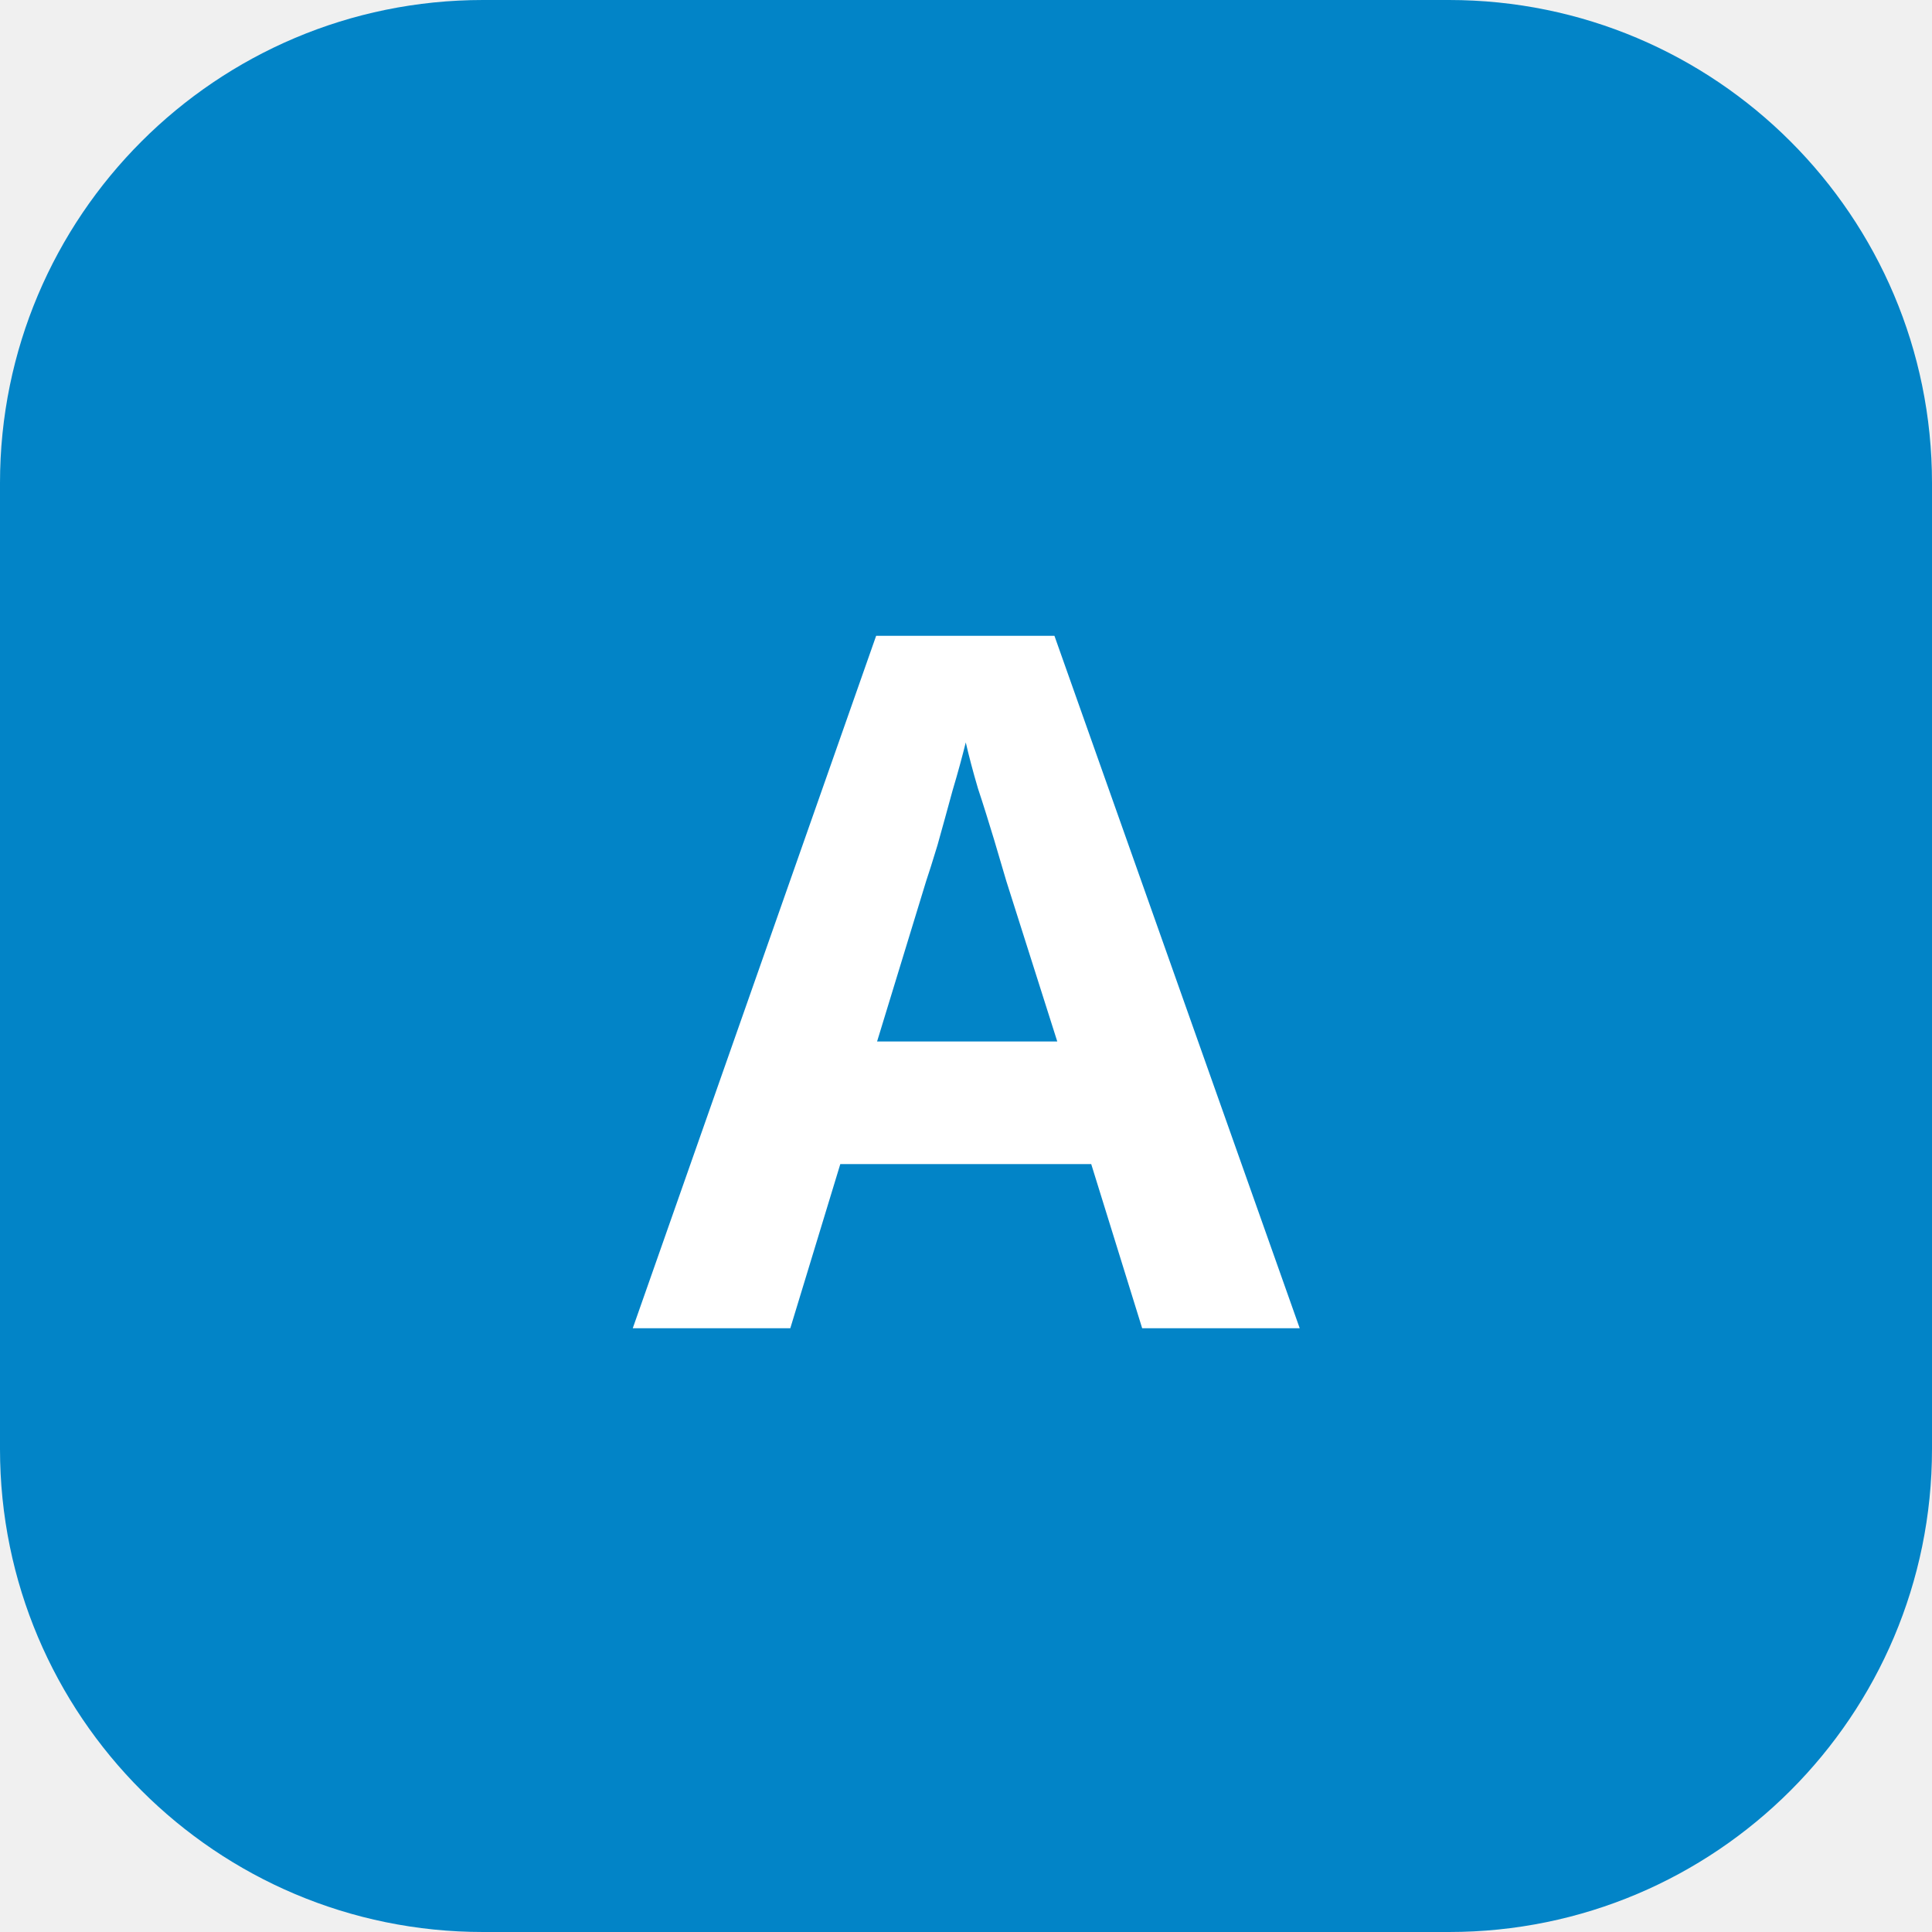
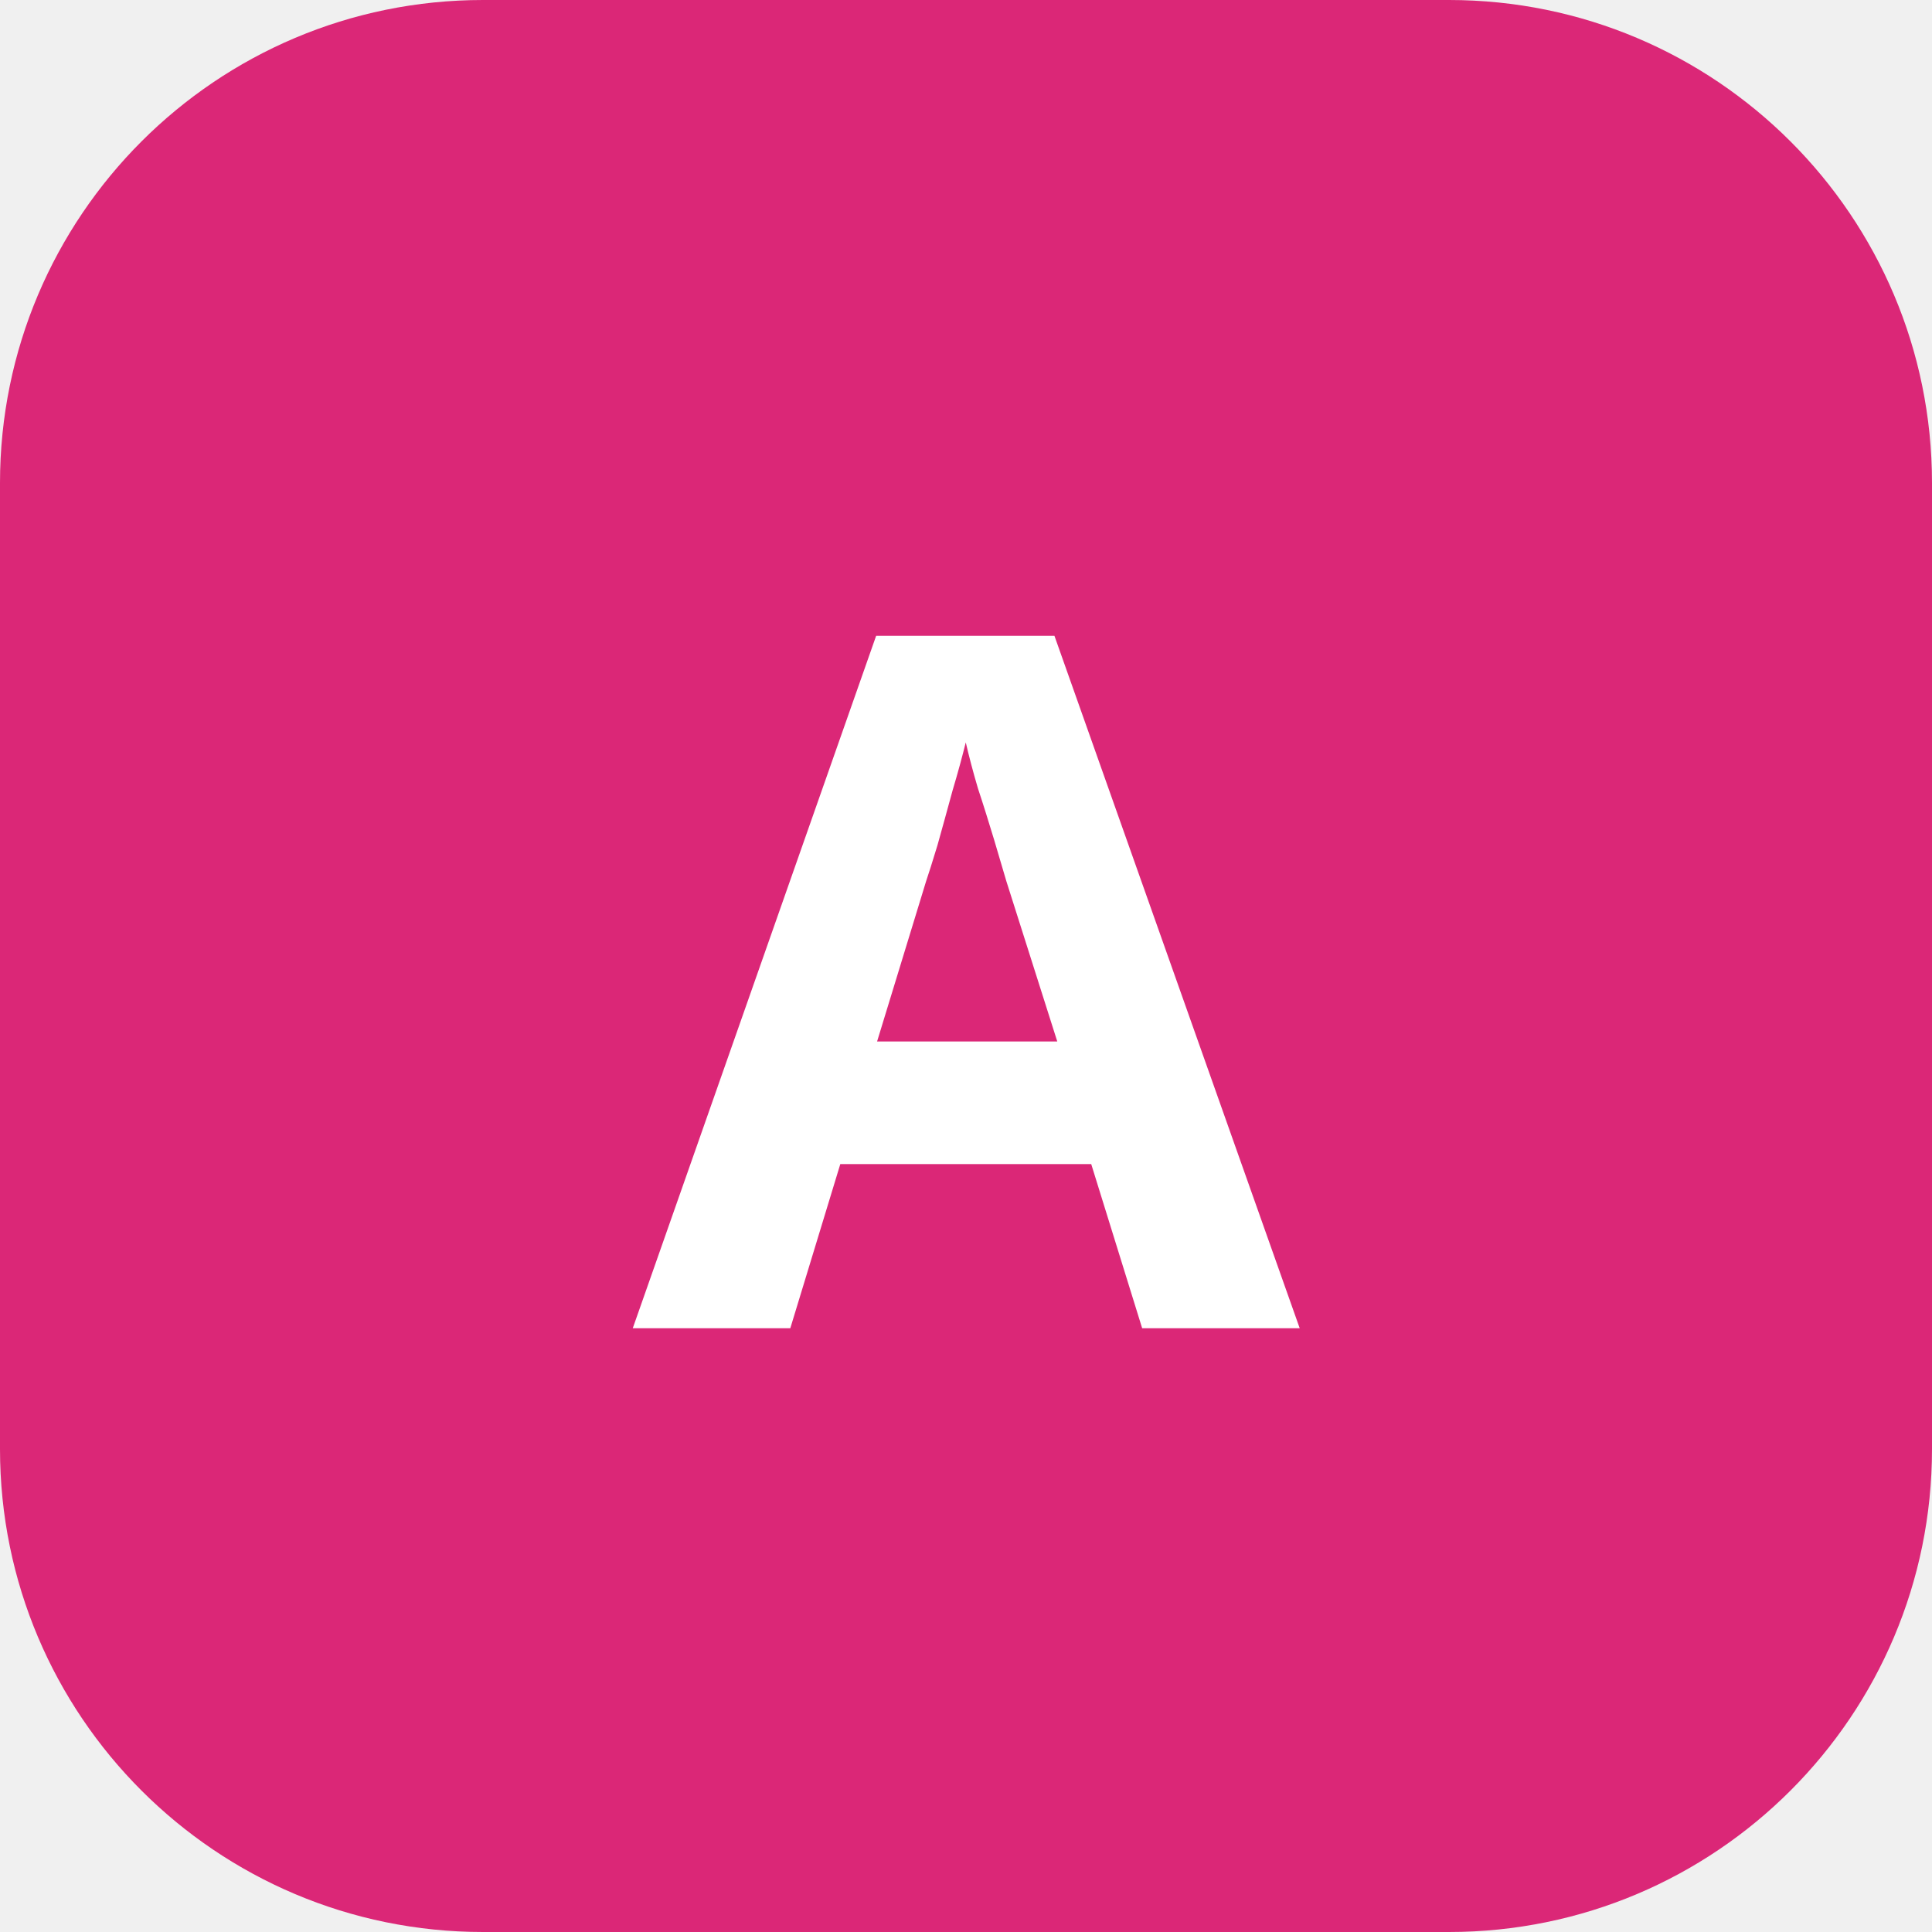
<svg xmlns="http://www.w3.org/2000/svg" viewBox="0 0 32 32">
-   <rect width="32" height="32" rx="8" fill="#0284c7" />
+   <rect width="32" height="32" rx="8" fill="#db2777" />
  <text x="16" y="22" text-anchor="middle" font-family="system-ui,sans-serif" font-size="16" font-weight="700" fill="#fff">A</text>
</svg>
